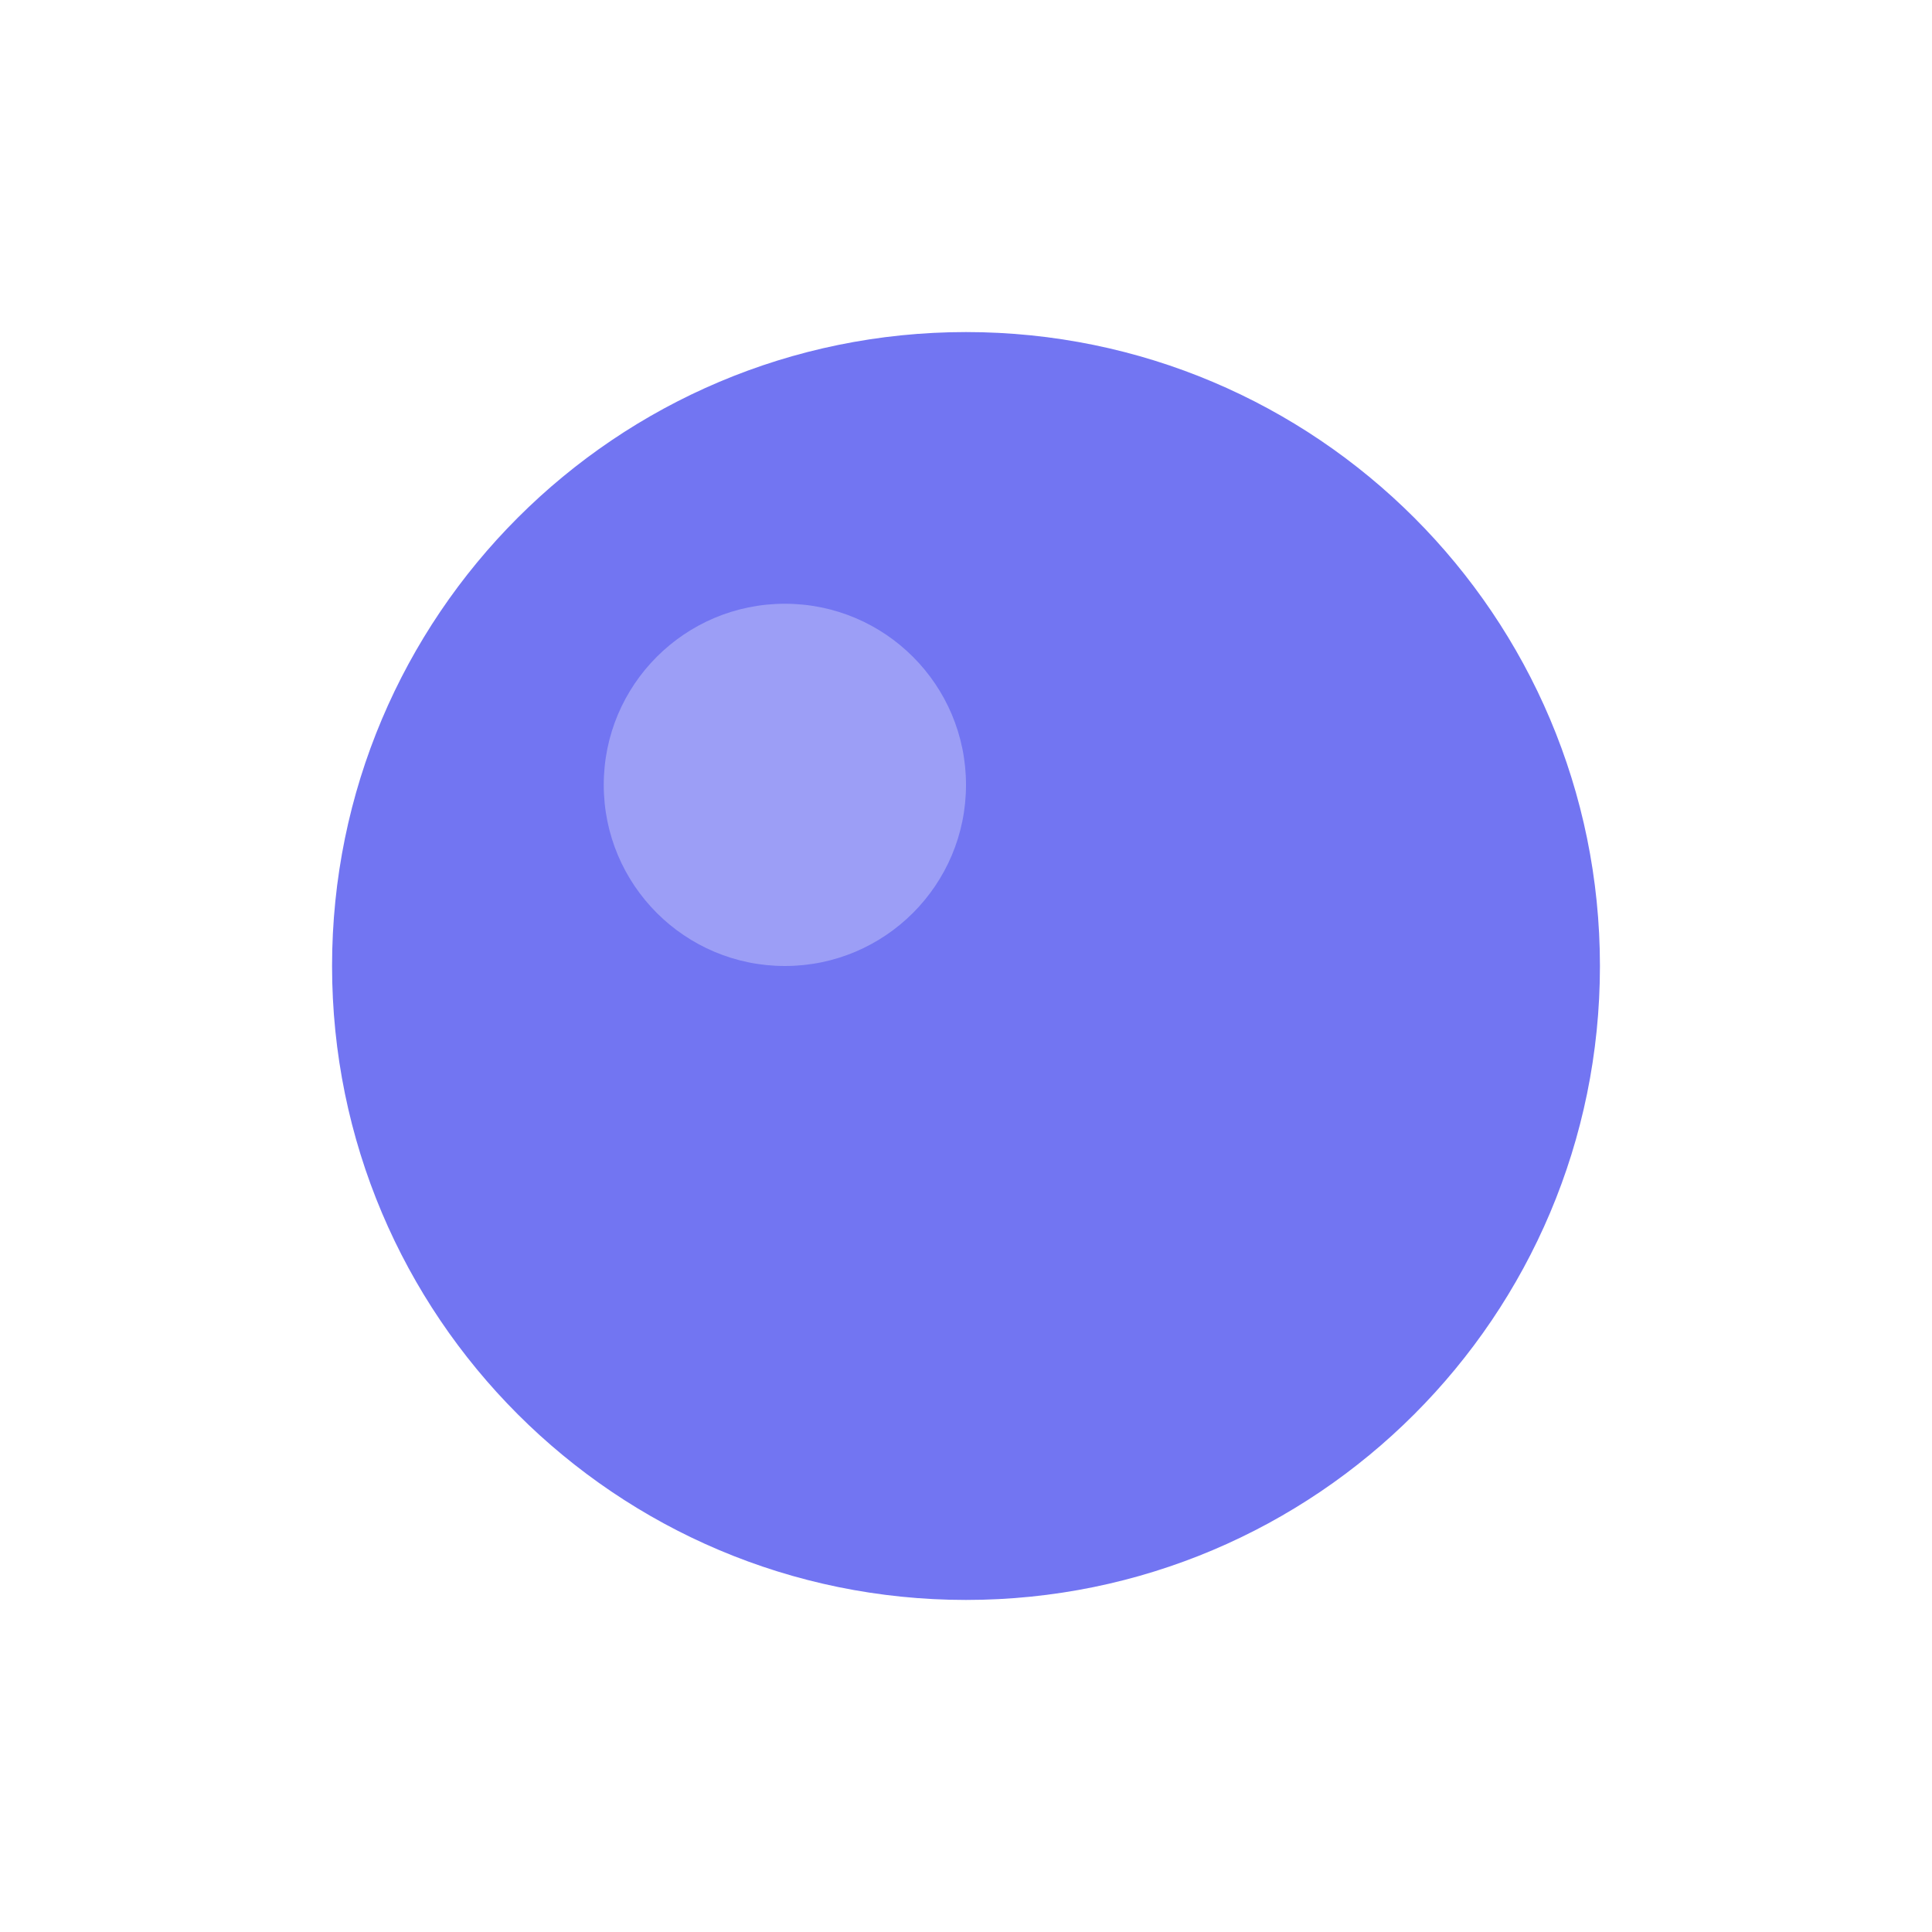
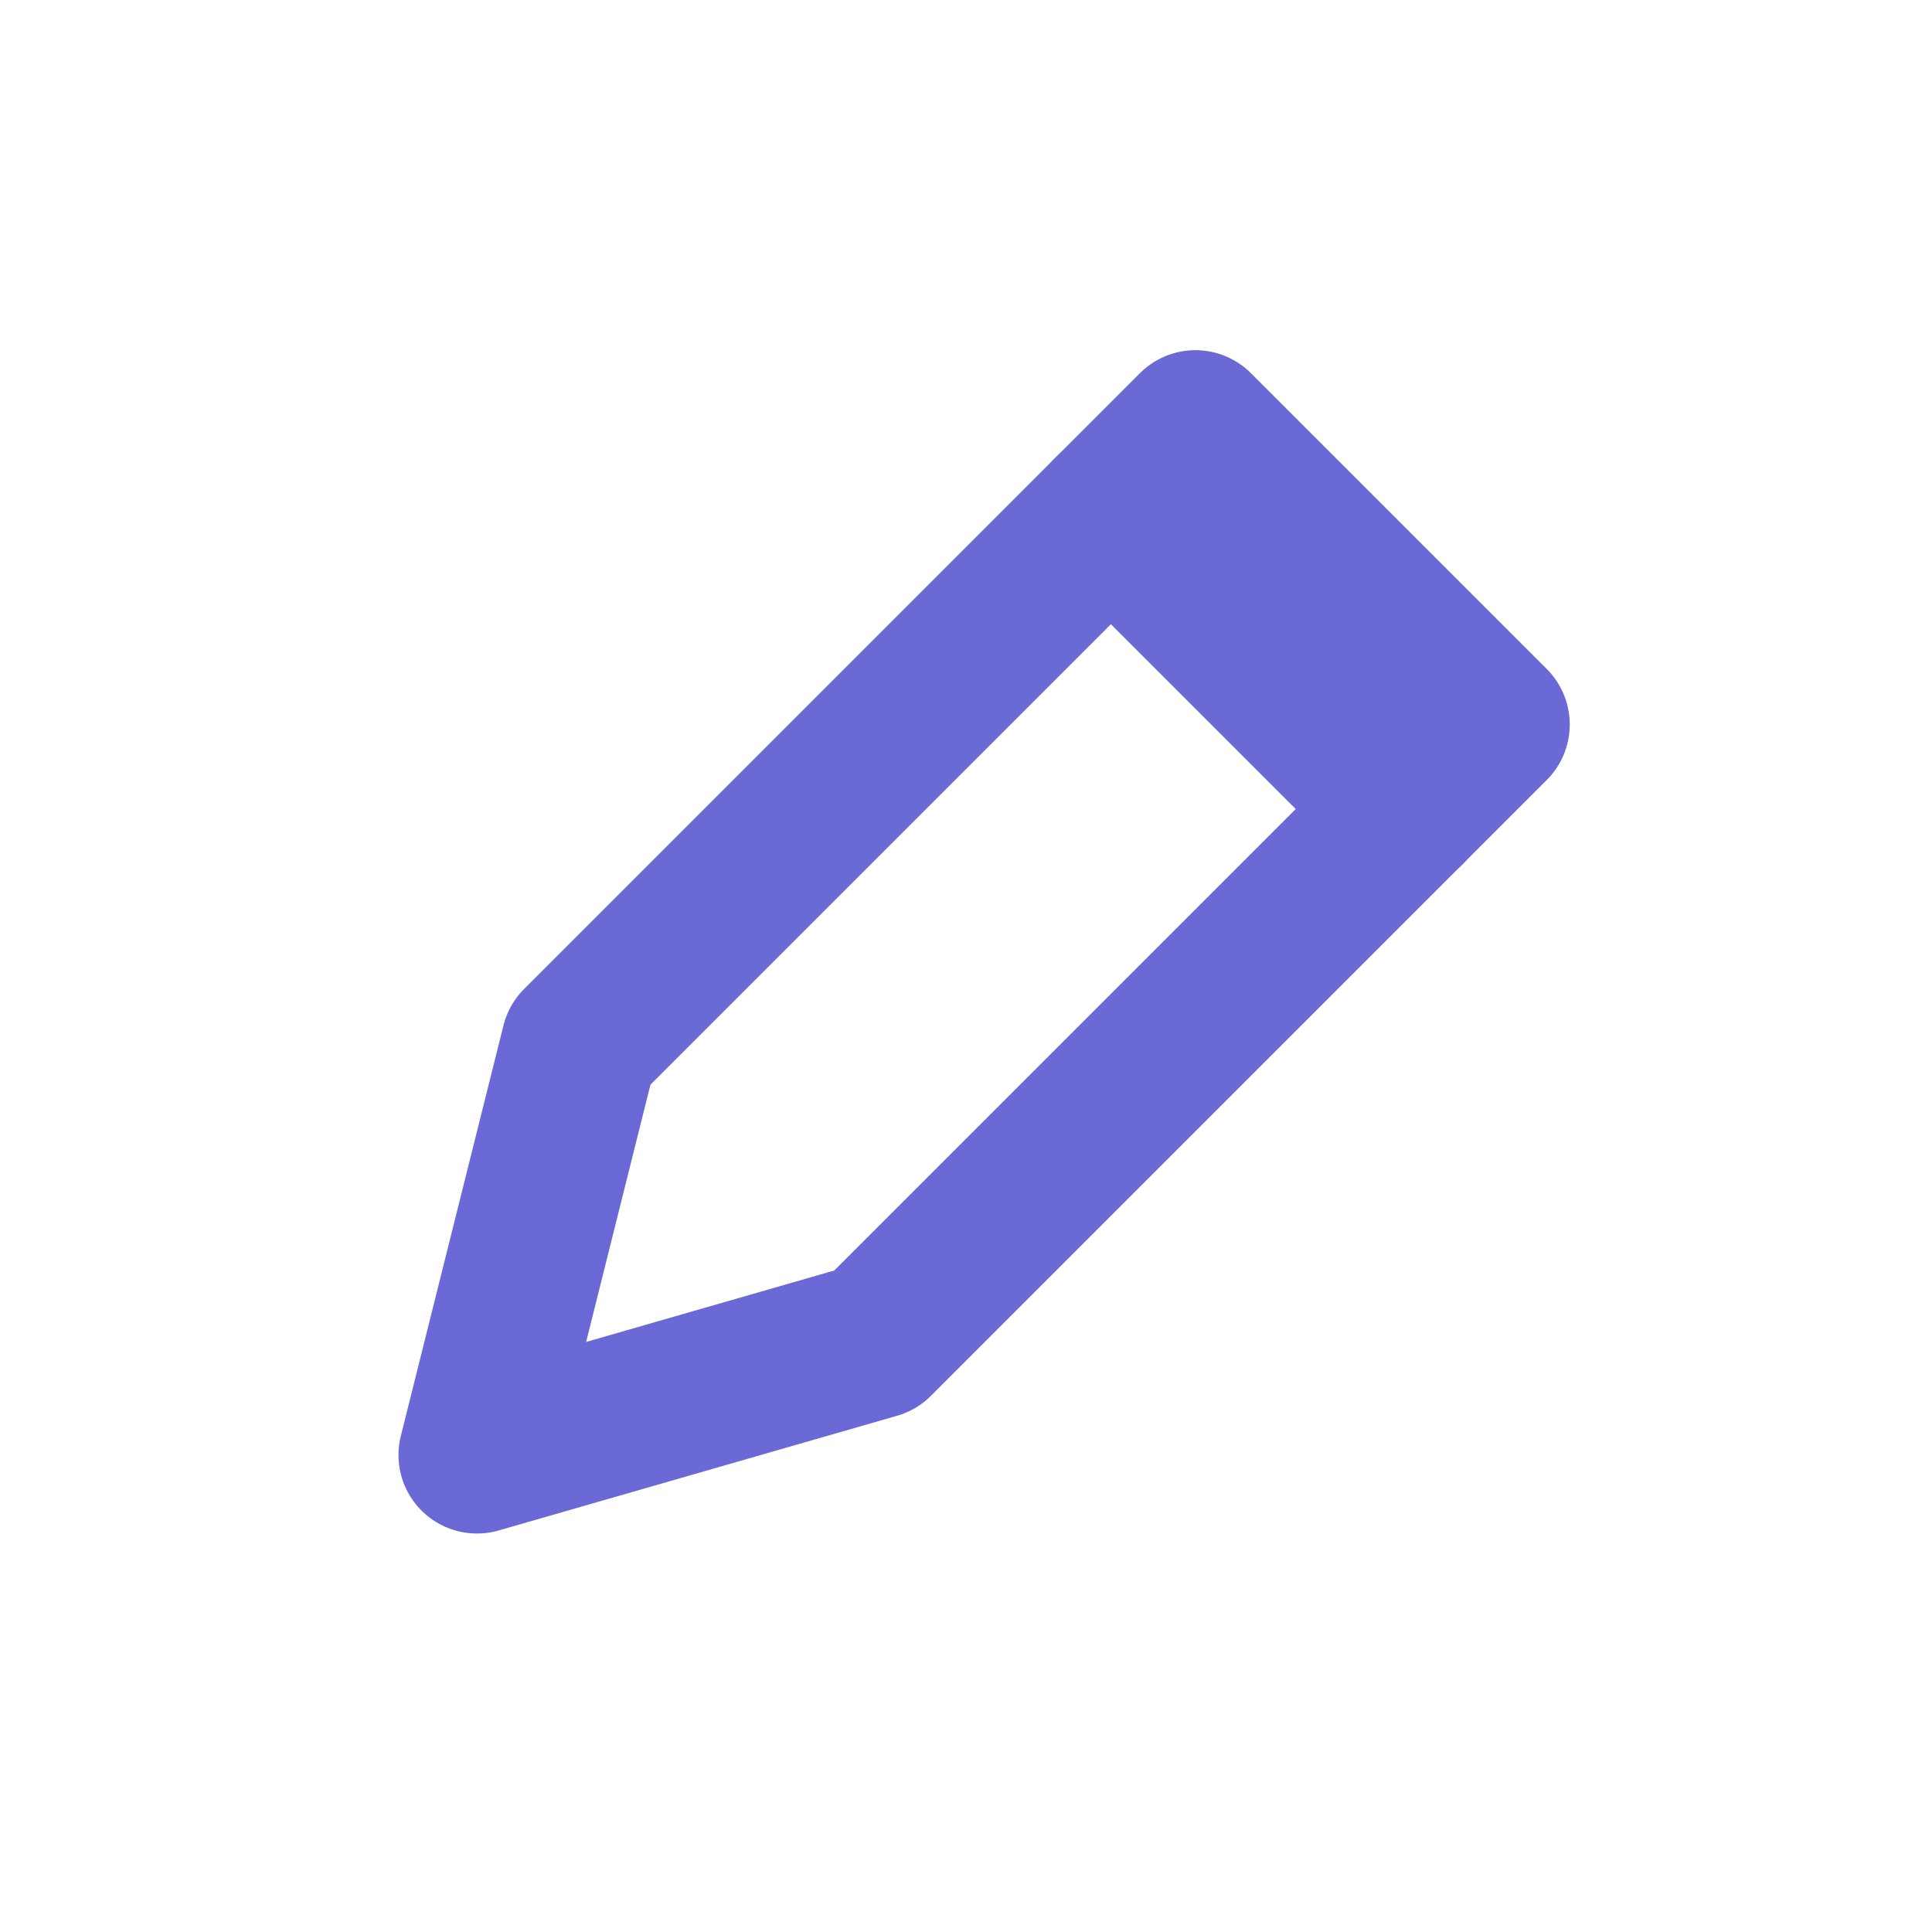
- <svg xmlns="http://www.w3.org/2000/svg" width="16" height="16" viewBox="0 0 16 16">
-   <circle cx="8" cy="8" r="5" fill="#6366f1" stroke="#6366f1" stroke-width="0.5" opacity="0.9" />
-   <circle cx="6.5" cy="6.5" r="1.5" fill="rgba(255,255,255,0.3)" />
+ <svg xmlns="http://www.w3.org/2000/svg" width="16" height="16" viewBox="0 0 16 16" fill="none">
+   <path d="M3.95 12.05 4.8 8.65 9.9 3.55 12.35 6 7.25 11.1 3.95 12.05Z" stroke="#6B69D6" stroke-width="1.3" stroke-linejoin="round" />
+   <path d="M9.2 4.25 11.65 6.7" stroke="#6B69D6" stroke-width="1.3" stroke-linecap="round" />
</svg>
